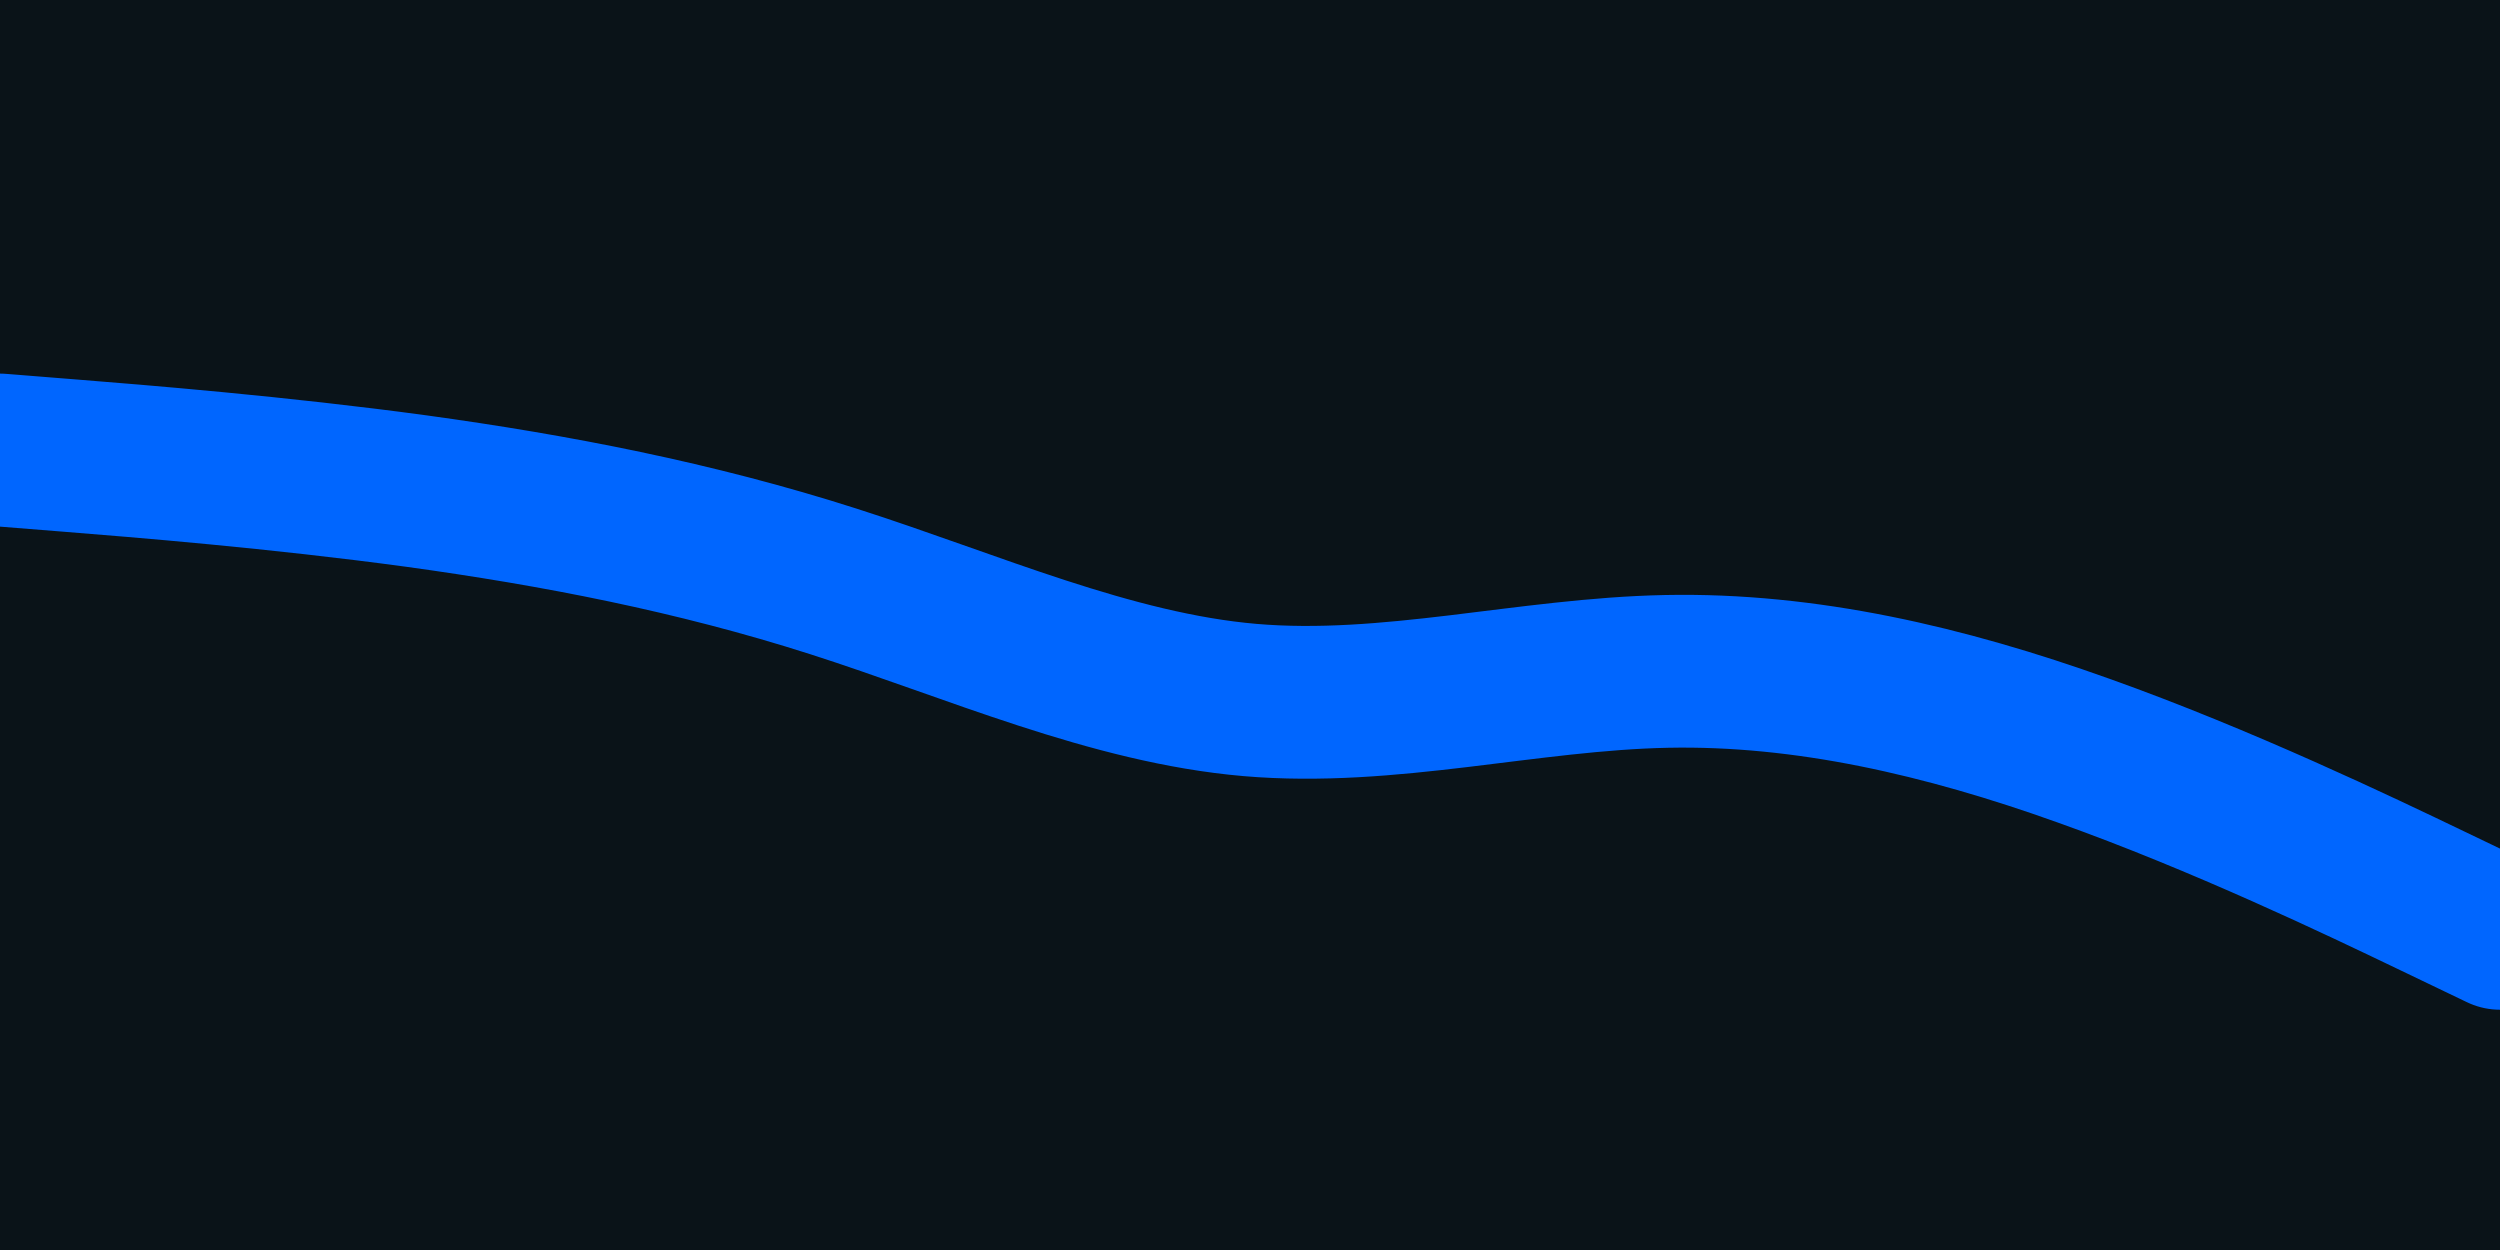
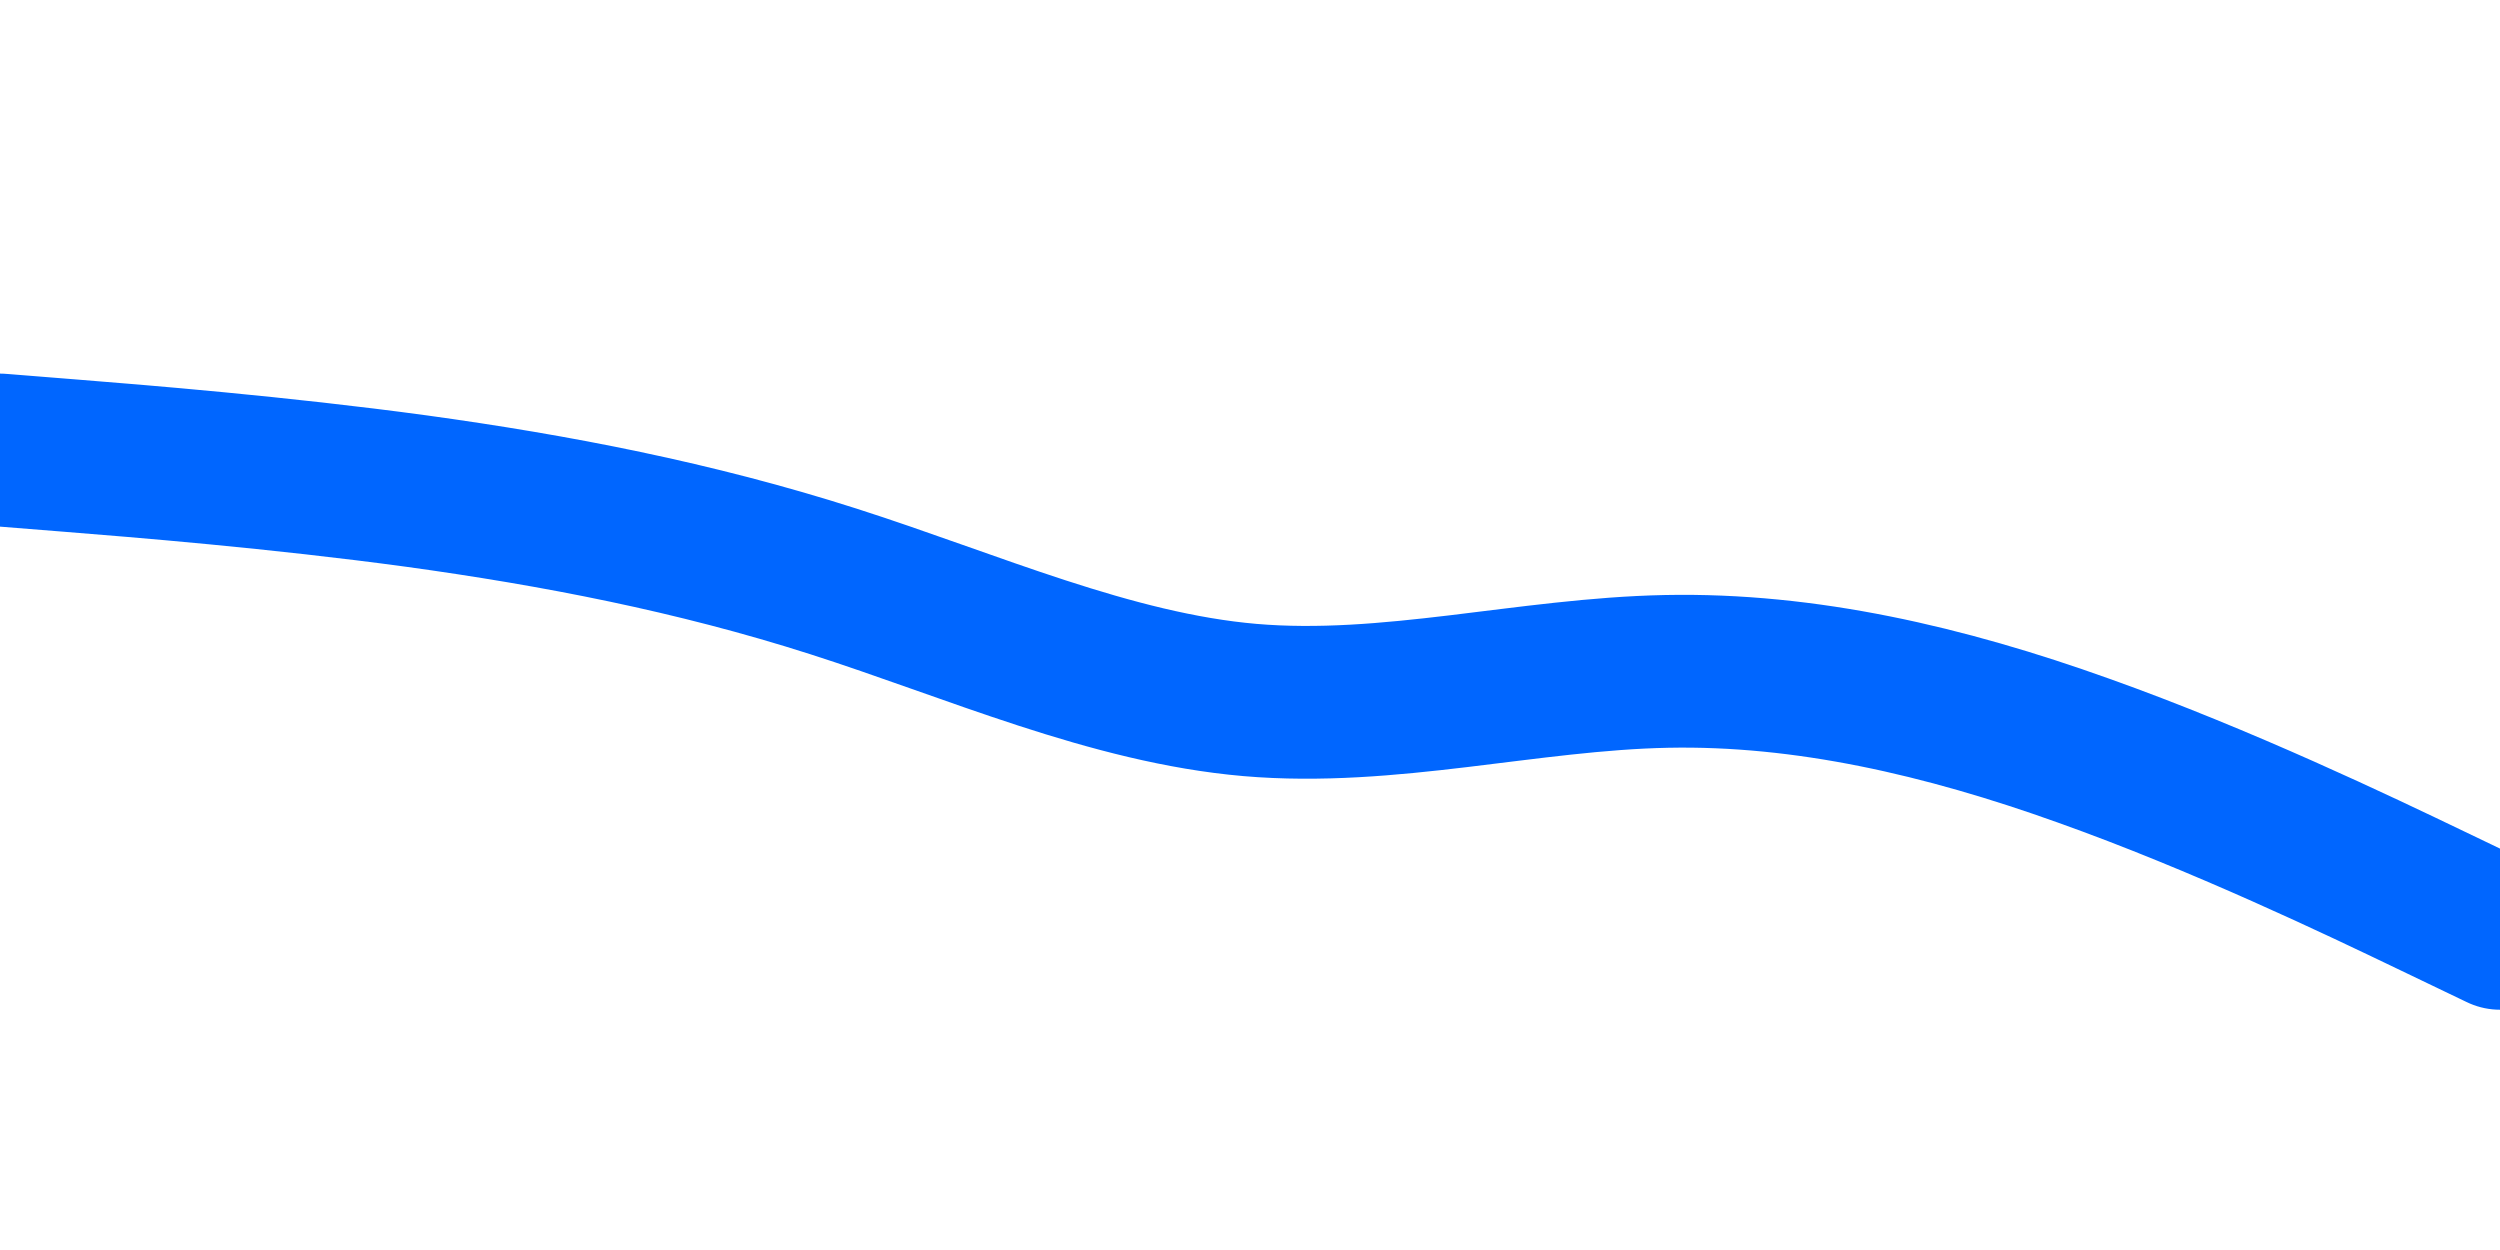
<svg xmlns="http://www.w3.org/2000/svg" id="visual" viewBox="0 0 900 450" width="900" height="450" version="1.1">
-   <rect x="0" y="0" width="900" height="450" fill="#0a1318" />
+   <rect x="0" y="0" width="900" height="450" fill="none" />
  <path d="M0 162L25 164C50 166 100 170 150 176.8C200 183.7 250 193.3 300 209.3C350 225.3 400 247.7 450 252C500 256.3 550 242.7 600 241.7C650 240.7 700 252.3 750 270.2C800 288 850 312 875 324L900 336" fill="none" stroke-linecap="round" stroke-linejoin="miter" stroke="#0066FF" stroke-width="55" />
</svg>
